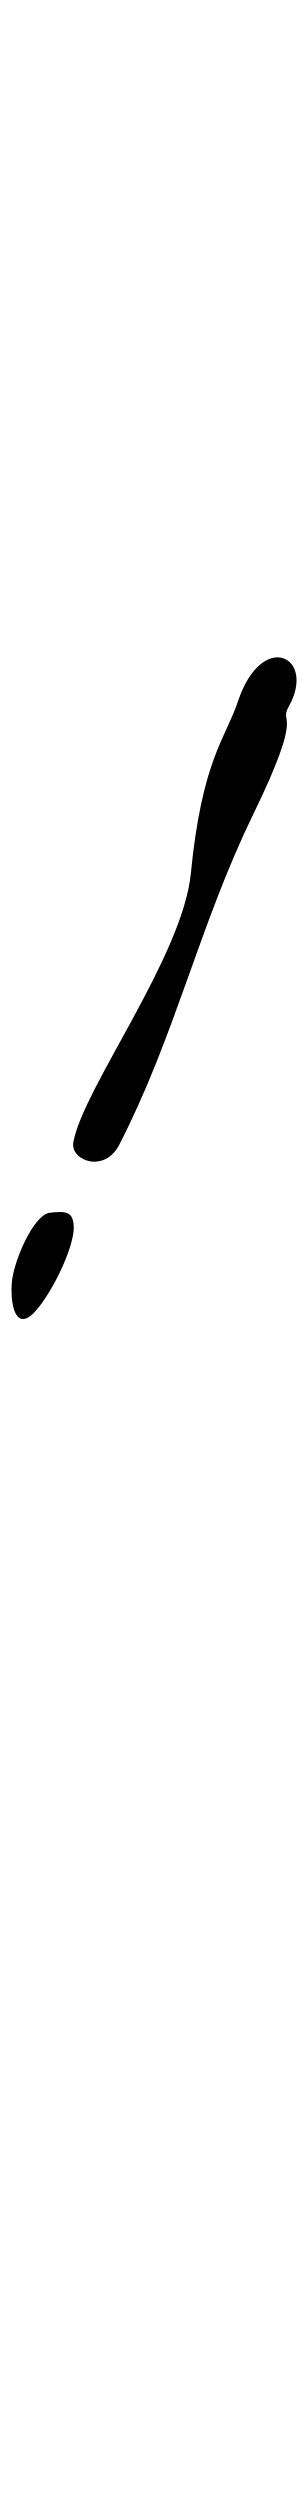
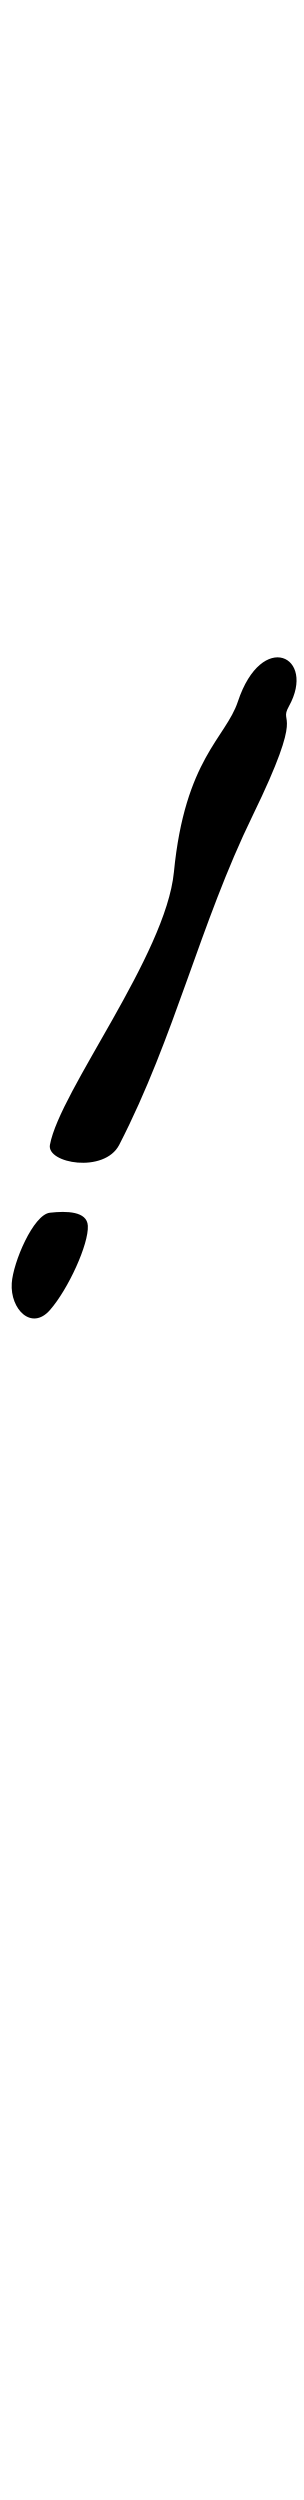
<svg xmlns="http://www.w3.org/2000/svg" width="17" height="140" viewBox="0 0 17 140" fill="none">
-   <path d="M13.319 39.293C12.648 41.315 11.307 42.566 10.689 48.901C10.235 53.556 4.661 60.932 4.108 63.956C3.917 64.999 5.848 65.72 6.676 64.111C9.794 58.054 11.186 51.758 14.15 45.669C17.157 39.491 15.561 40.666 16.178 39.554C17.731 36.754 14.663 35.239 13.319 39.293Z" fill="black" />
-   <path d="M0.658 71.864C0.731 70.696 1.867 68.014 2.796 67.912C3.724 67.81 4.085 67.858 4.13 68.677C4.187 69.701 3.035 72.226 2.007 73.4C0.98 74.573 0.566 73.323 0.658 71.864Z" fill="black" />
+   <path d="M13.319 39.293C12.649 41.315 10.357 42.501 9.739 48.836C9.285 53.491 3.349 61.087 2.796 64.111C2.605 65.154 5.848 65.72 6.677 64.11C9.795 58.053 11.186 51.757 14.15 45.669C17.157 39.491 15.561 40.666 16.178 39.554C17.732 36.754 14.664 35.239 13.319 39.293Z" fill="black" />
+   <path d="M0.658 71.863C0.731 70.696 1.868 68.014 2.796 67.912C3.724 67.81 4.873 67.823 4.919 68.642C4.975 69.665 3.823 72.191 2.796 73.364C1.768 74.537 0.566 73.323 0.658 71.863Z" fill="black" />
</svg>
